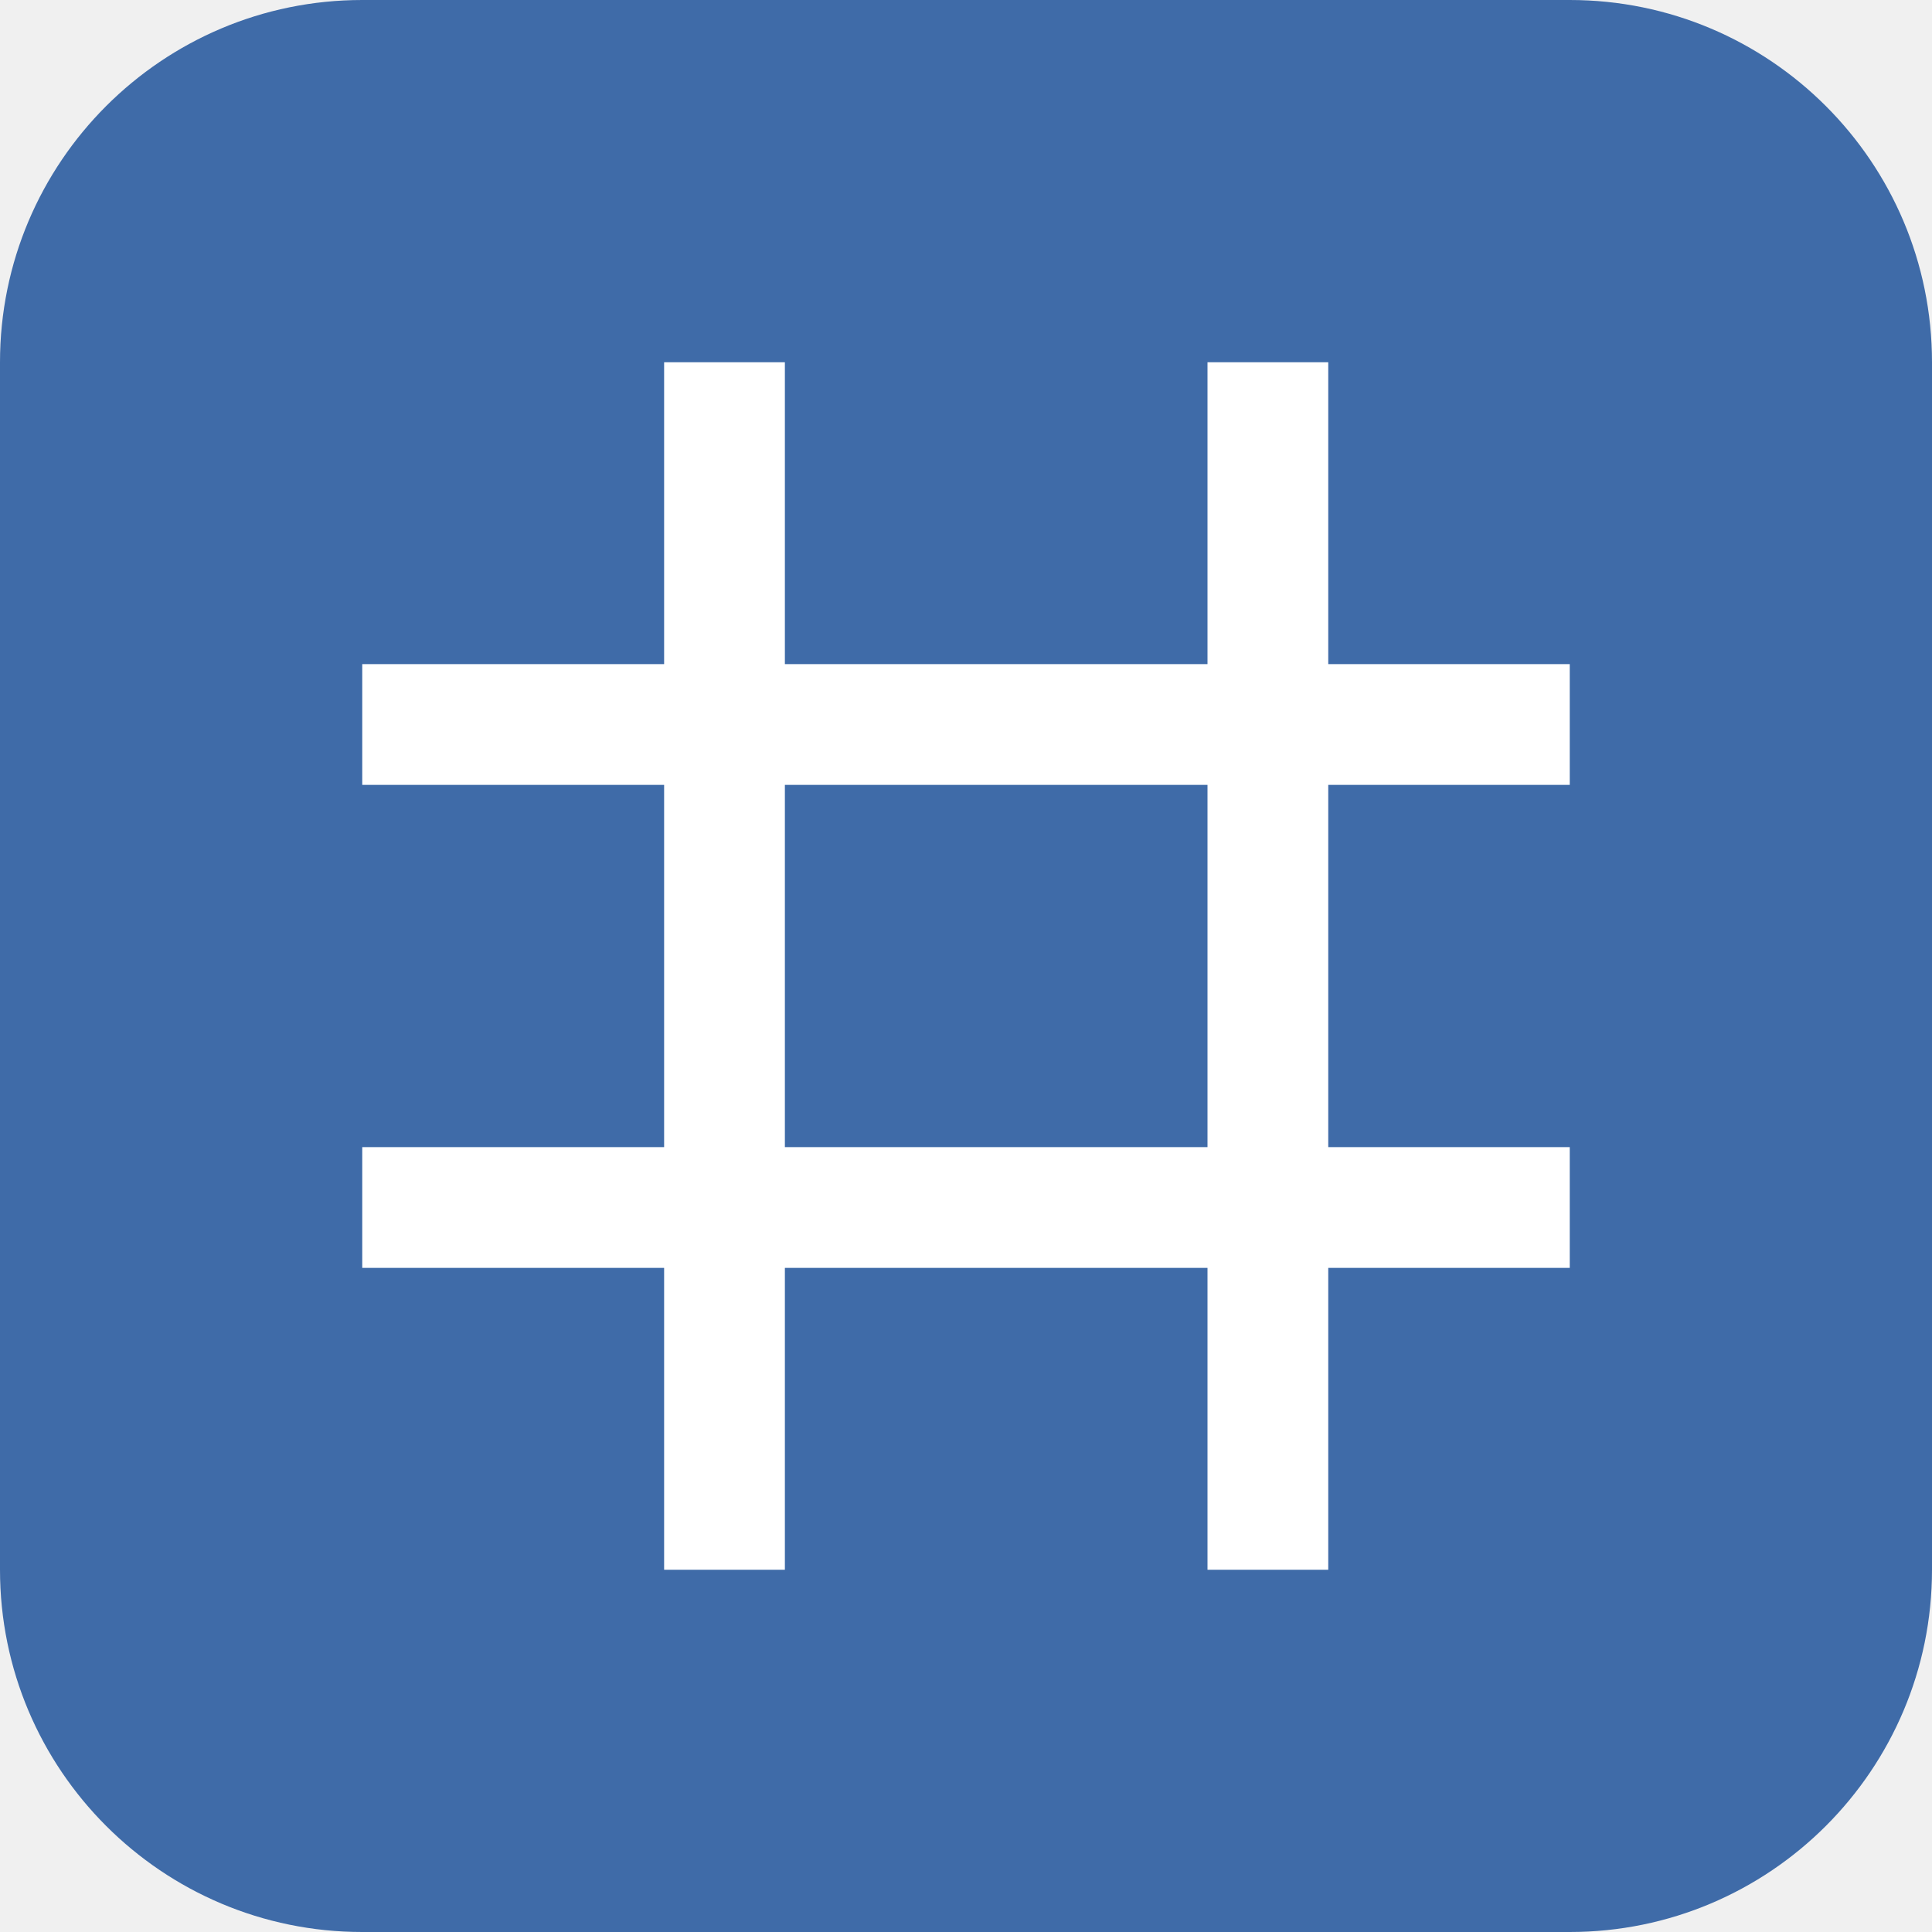
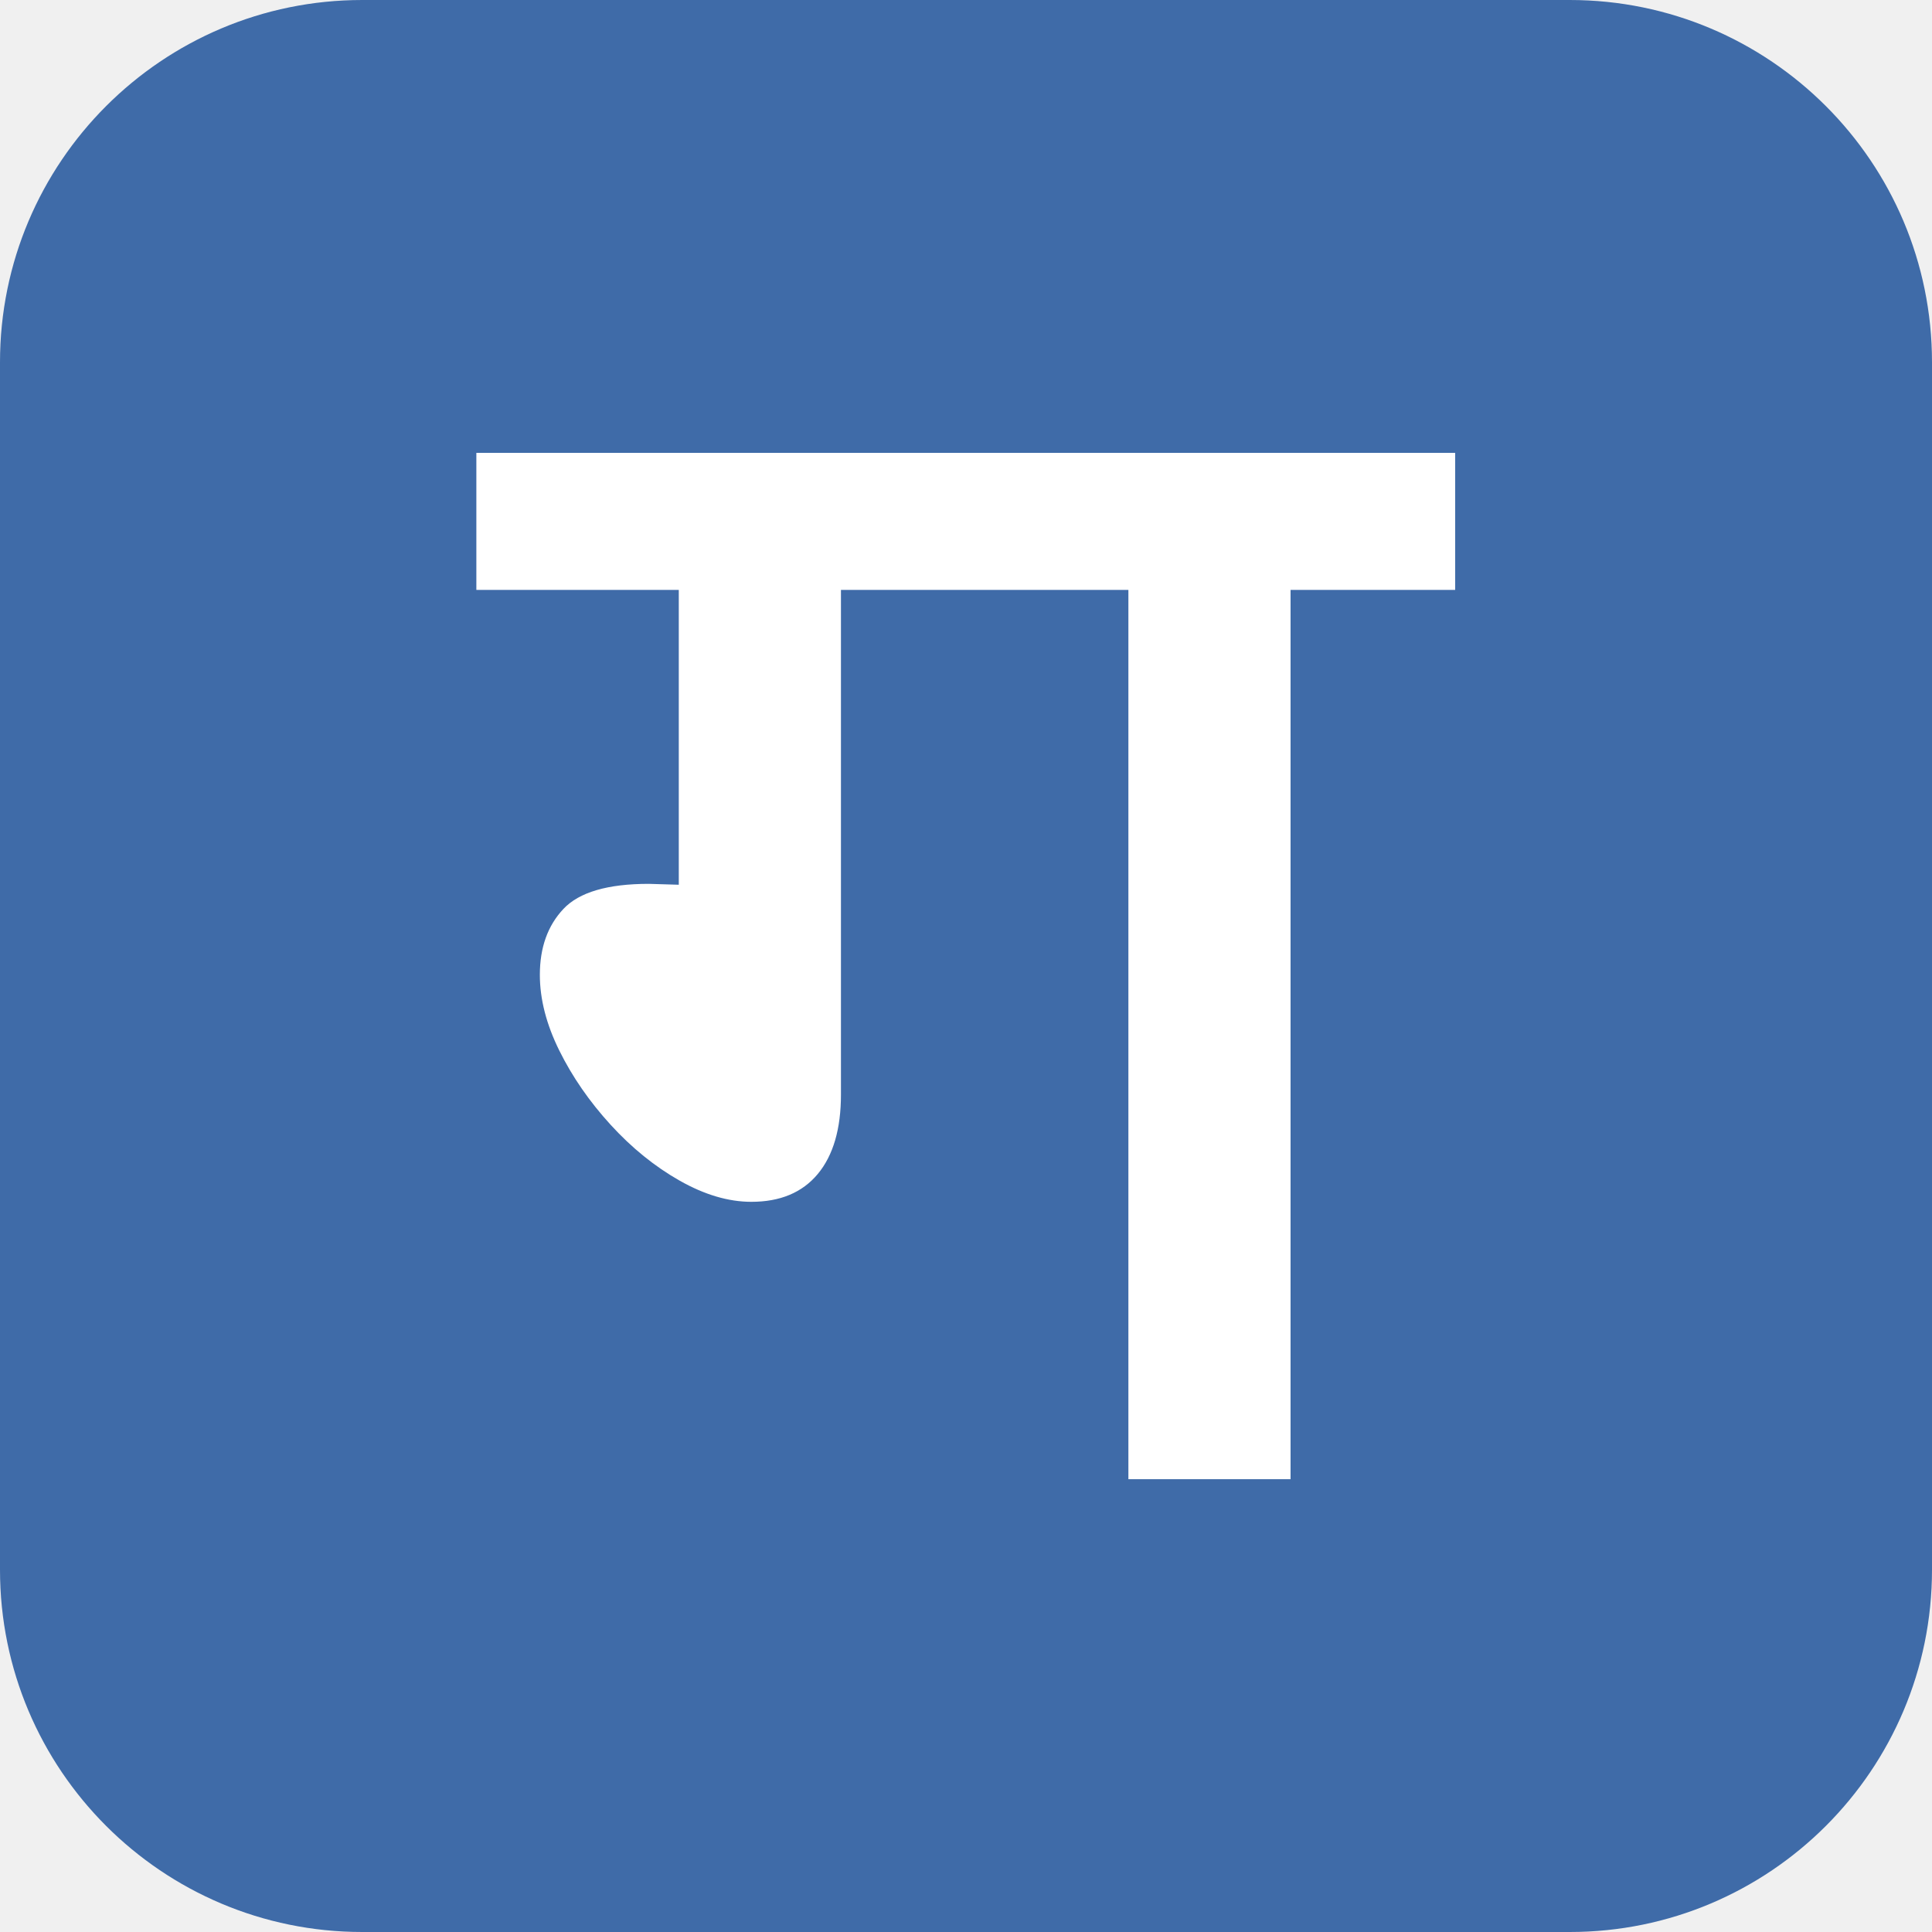
<svg xmlns="http://www.w3.org/2000/svg" viewBox="0 0 32 32">
  <rect width="32" height="32" rx="6" fill="#3F6BA8" />
-   <path d="M6 12h20M6 20h20M12 6v20M21 6v20" stroke="#fff" stroke-width="2" fill="none" />
+   <path fill="#fff" transform="translate(7.89 24.50) scale(0.02733 -0.02733)" d="M220.959 538.94V233.1Q220.959 201.88 206.93 184.99Q192.9 168.1 166.66 168.1Q145.86 168.1 123.24 180.91Q100.62 193.72 81.36 214.8Q62.1 235.88 50.29 259.73Q38.48 283.58 38.48 305.66Q38.48 330.46 52.79 345.63Q67.1 360.8 104.52 360.8L122.68 360.26V538.94H0V622H593.199V538.94H493.439V0H395.16V538.94Z" />
</svg>
